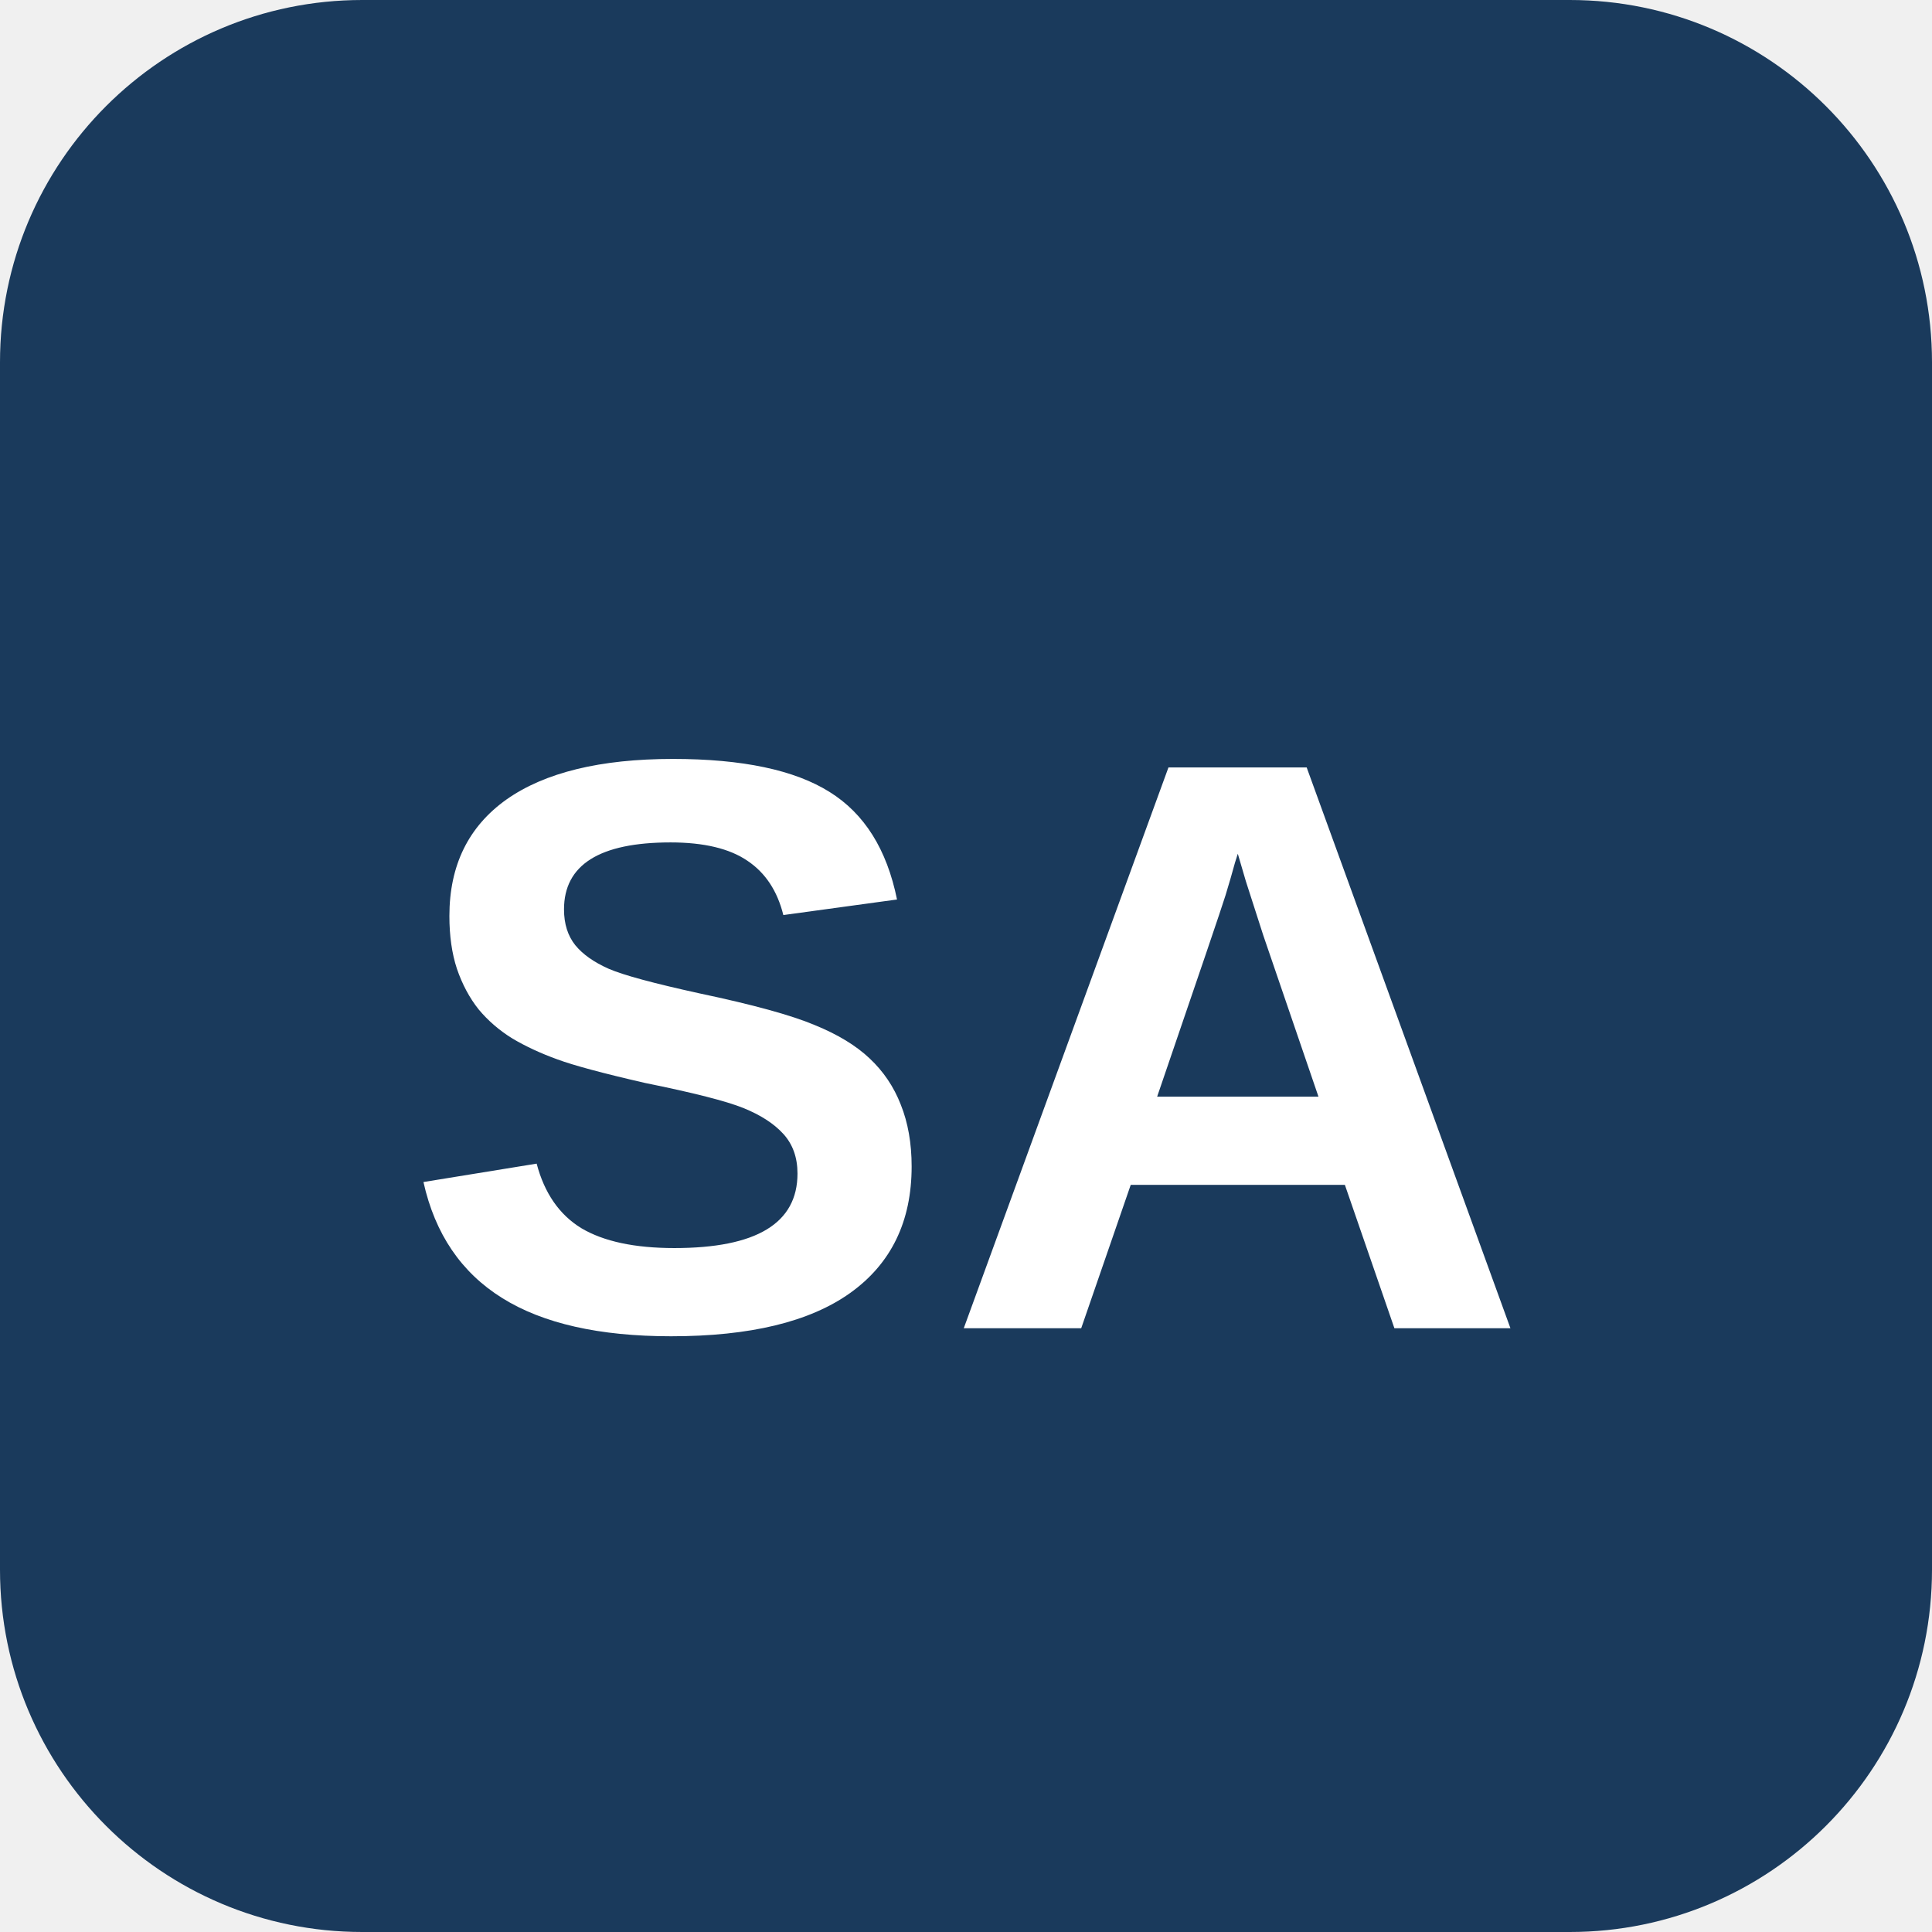
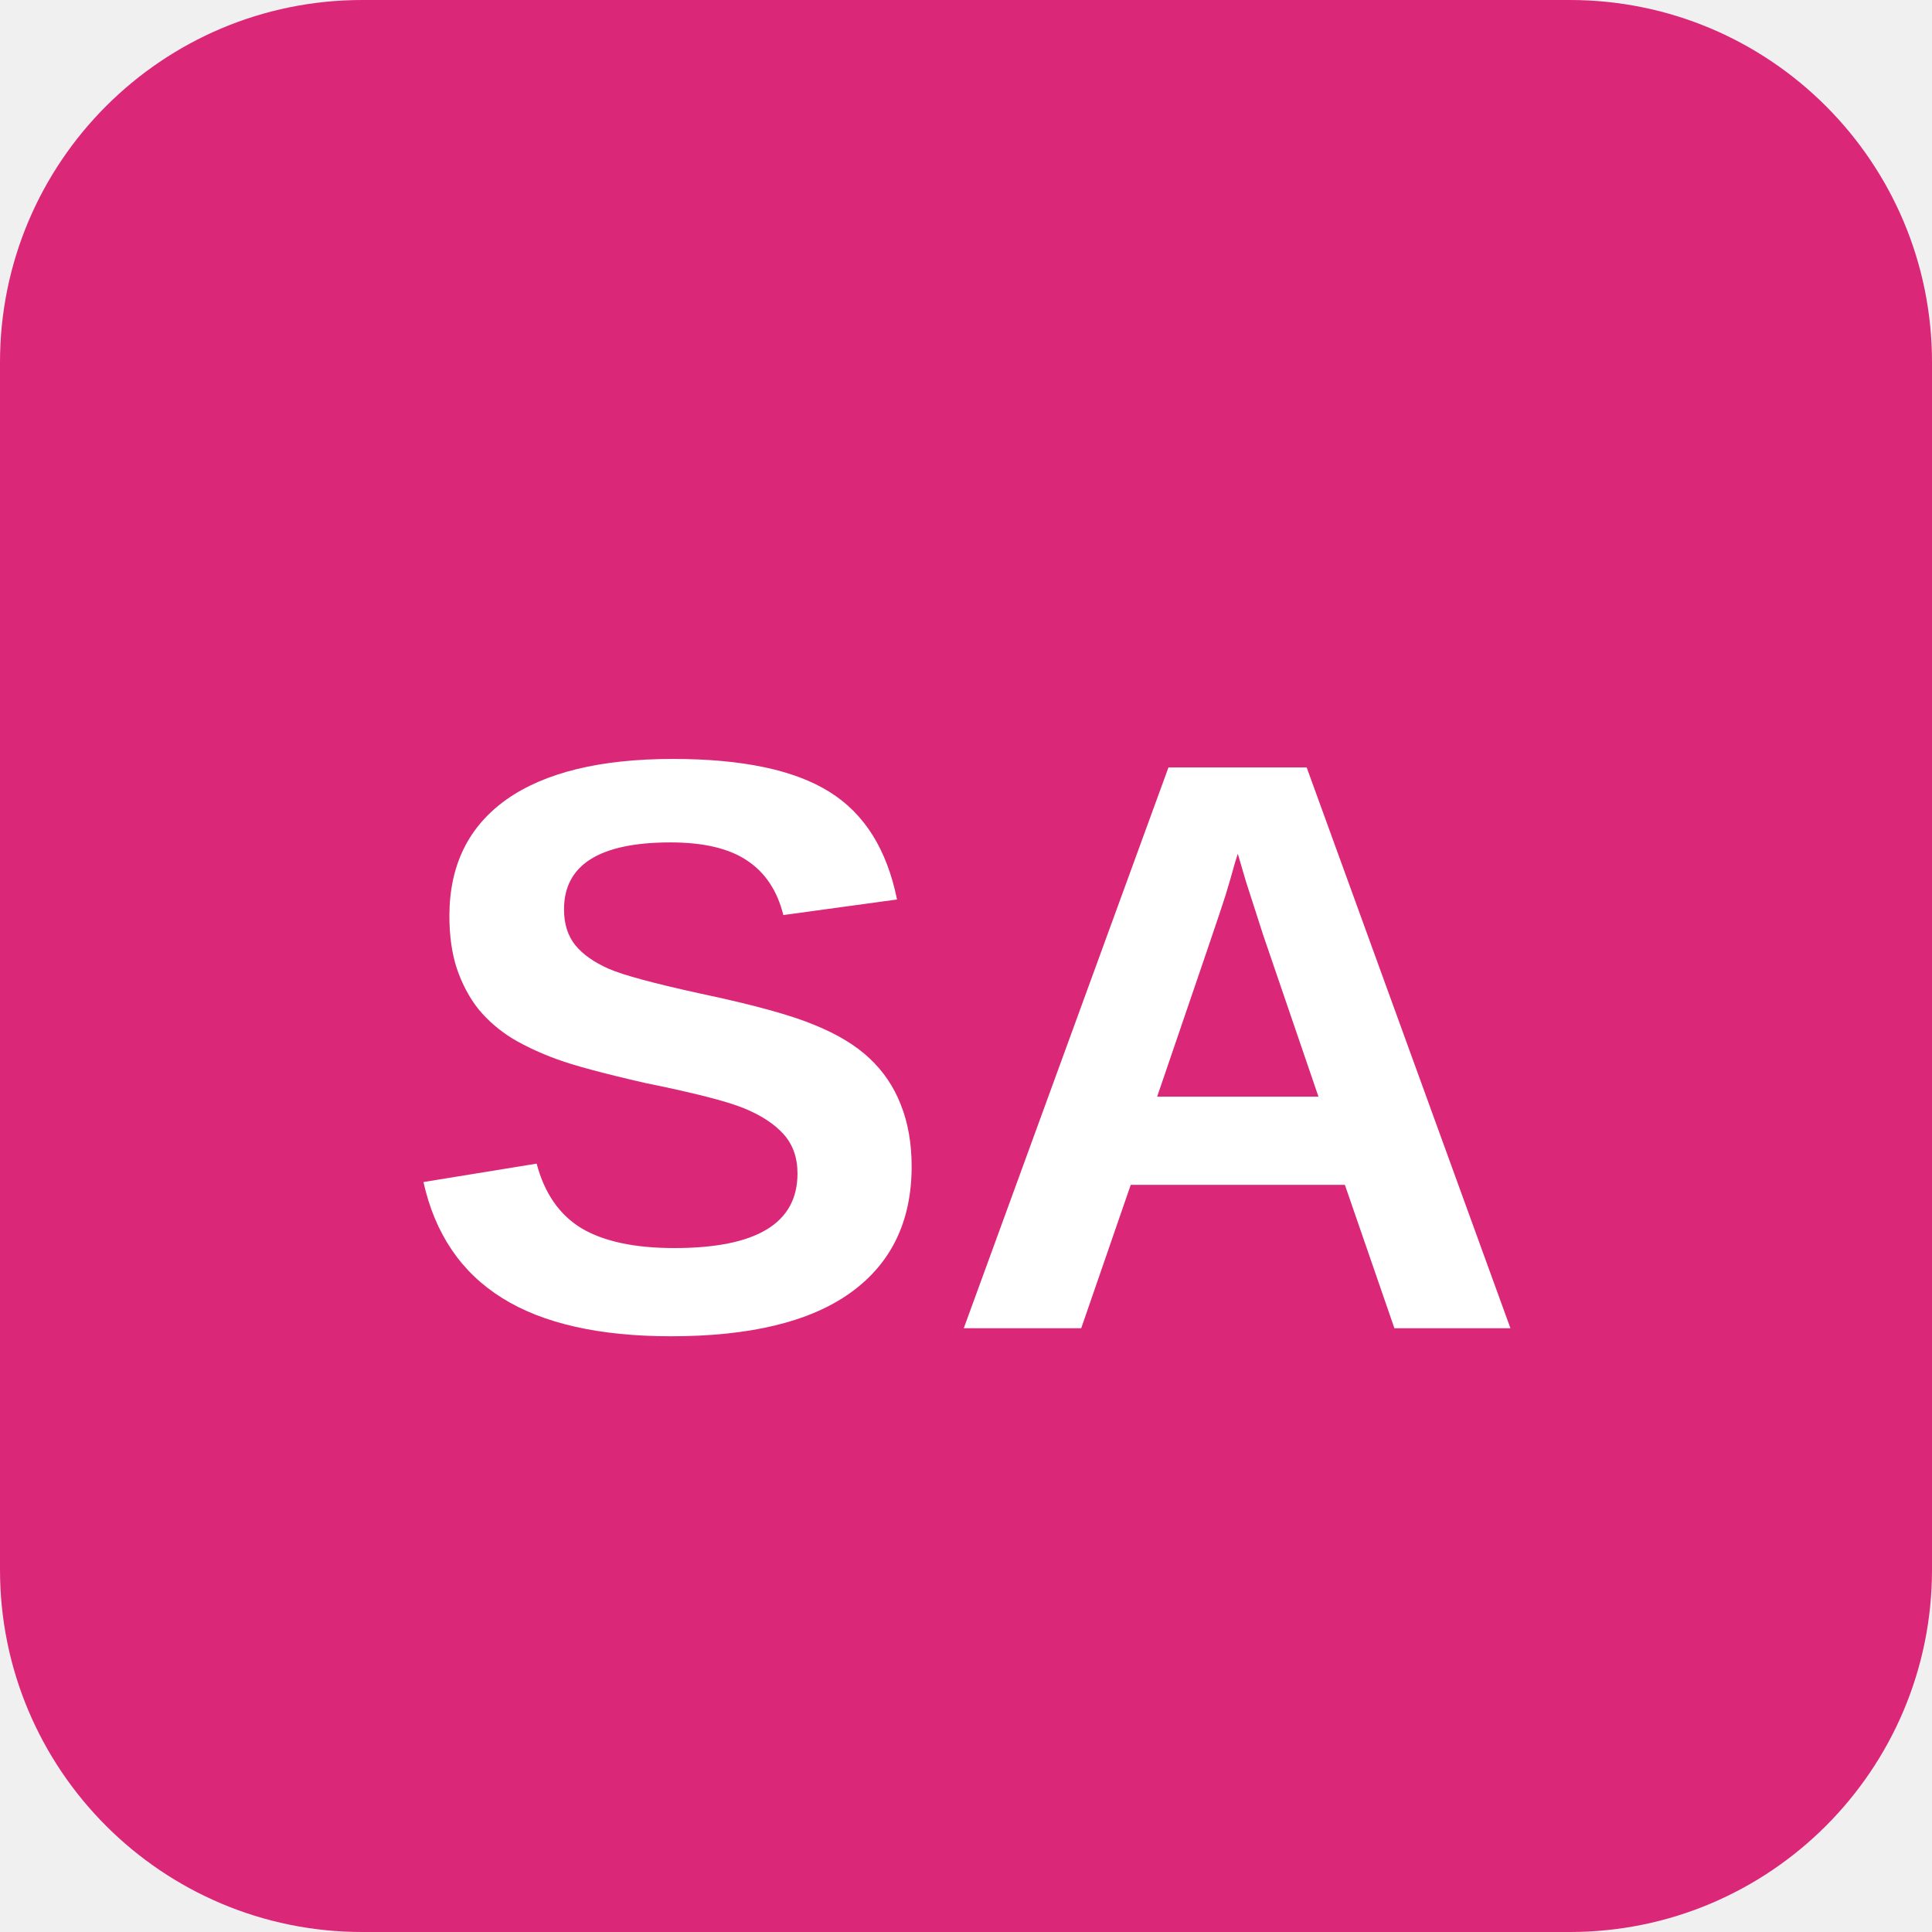
<svg xmlns="http://www.w3.org/2000/svg" viewBox="0 0 64 64">
-   <rect width="64" height="64" rx="12" fill="#1a3a5c" />
+   <rect width="64" height="64" rx="12" fill="#DB2777" />
  <text x="32" y="44" font-family="Arial,sans-serif" font-size="27" font-weight="700" fill="#FFFFFF" text-anchor="middle">SA</text>
</svg>
